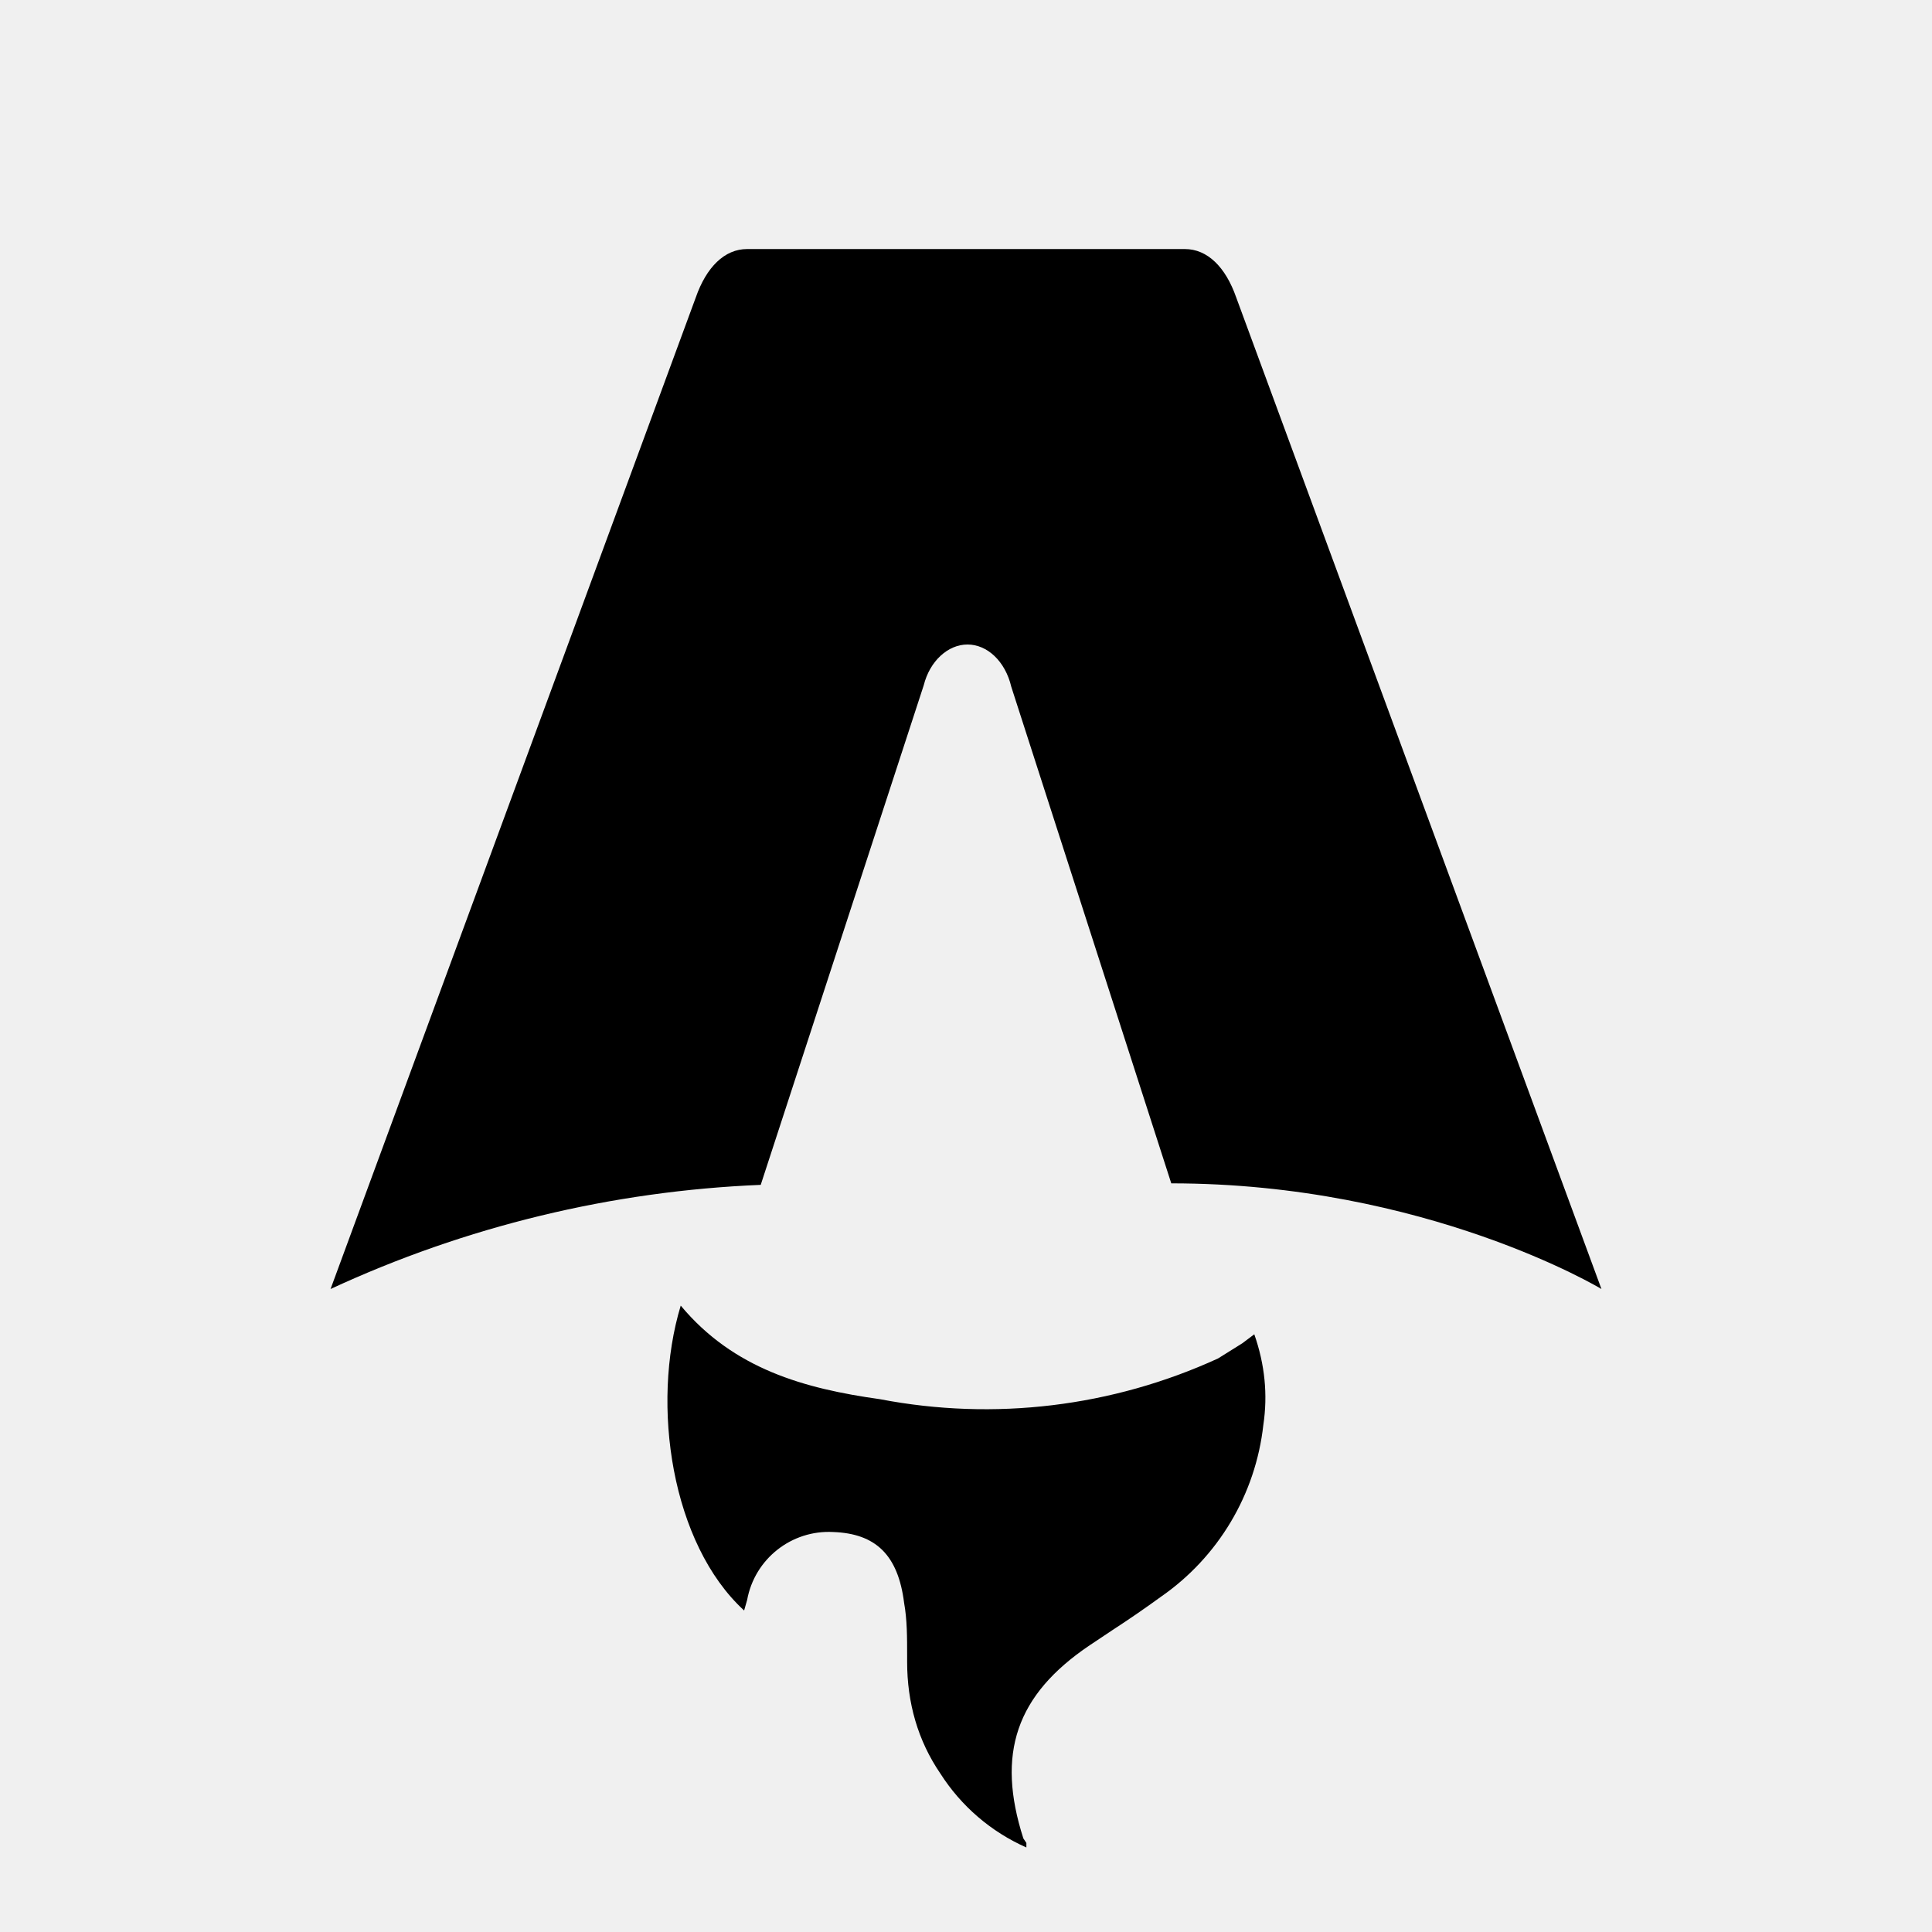
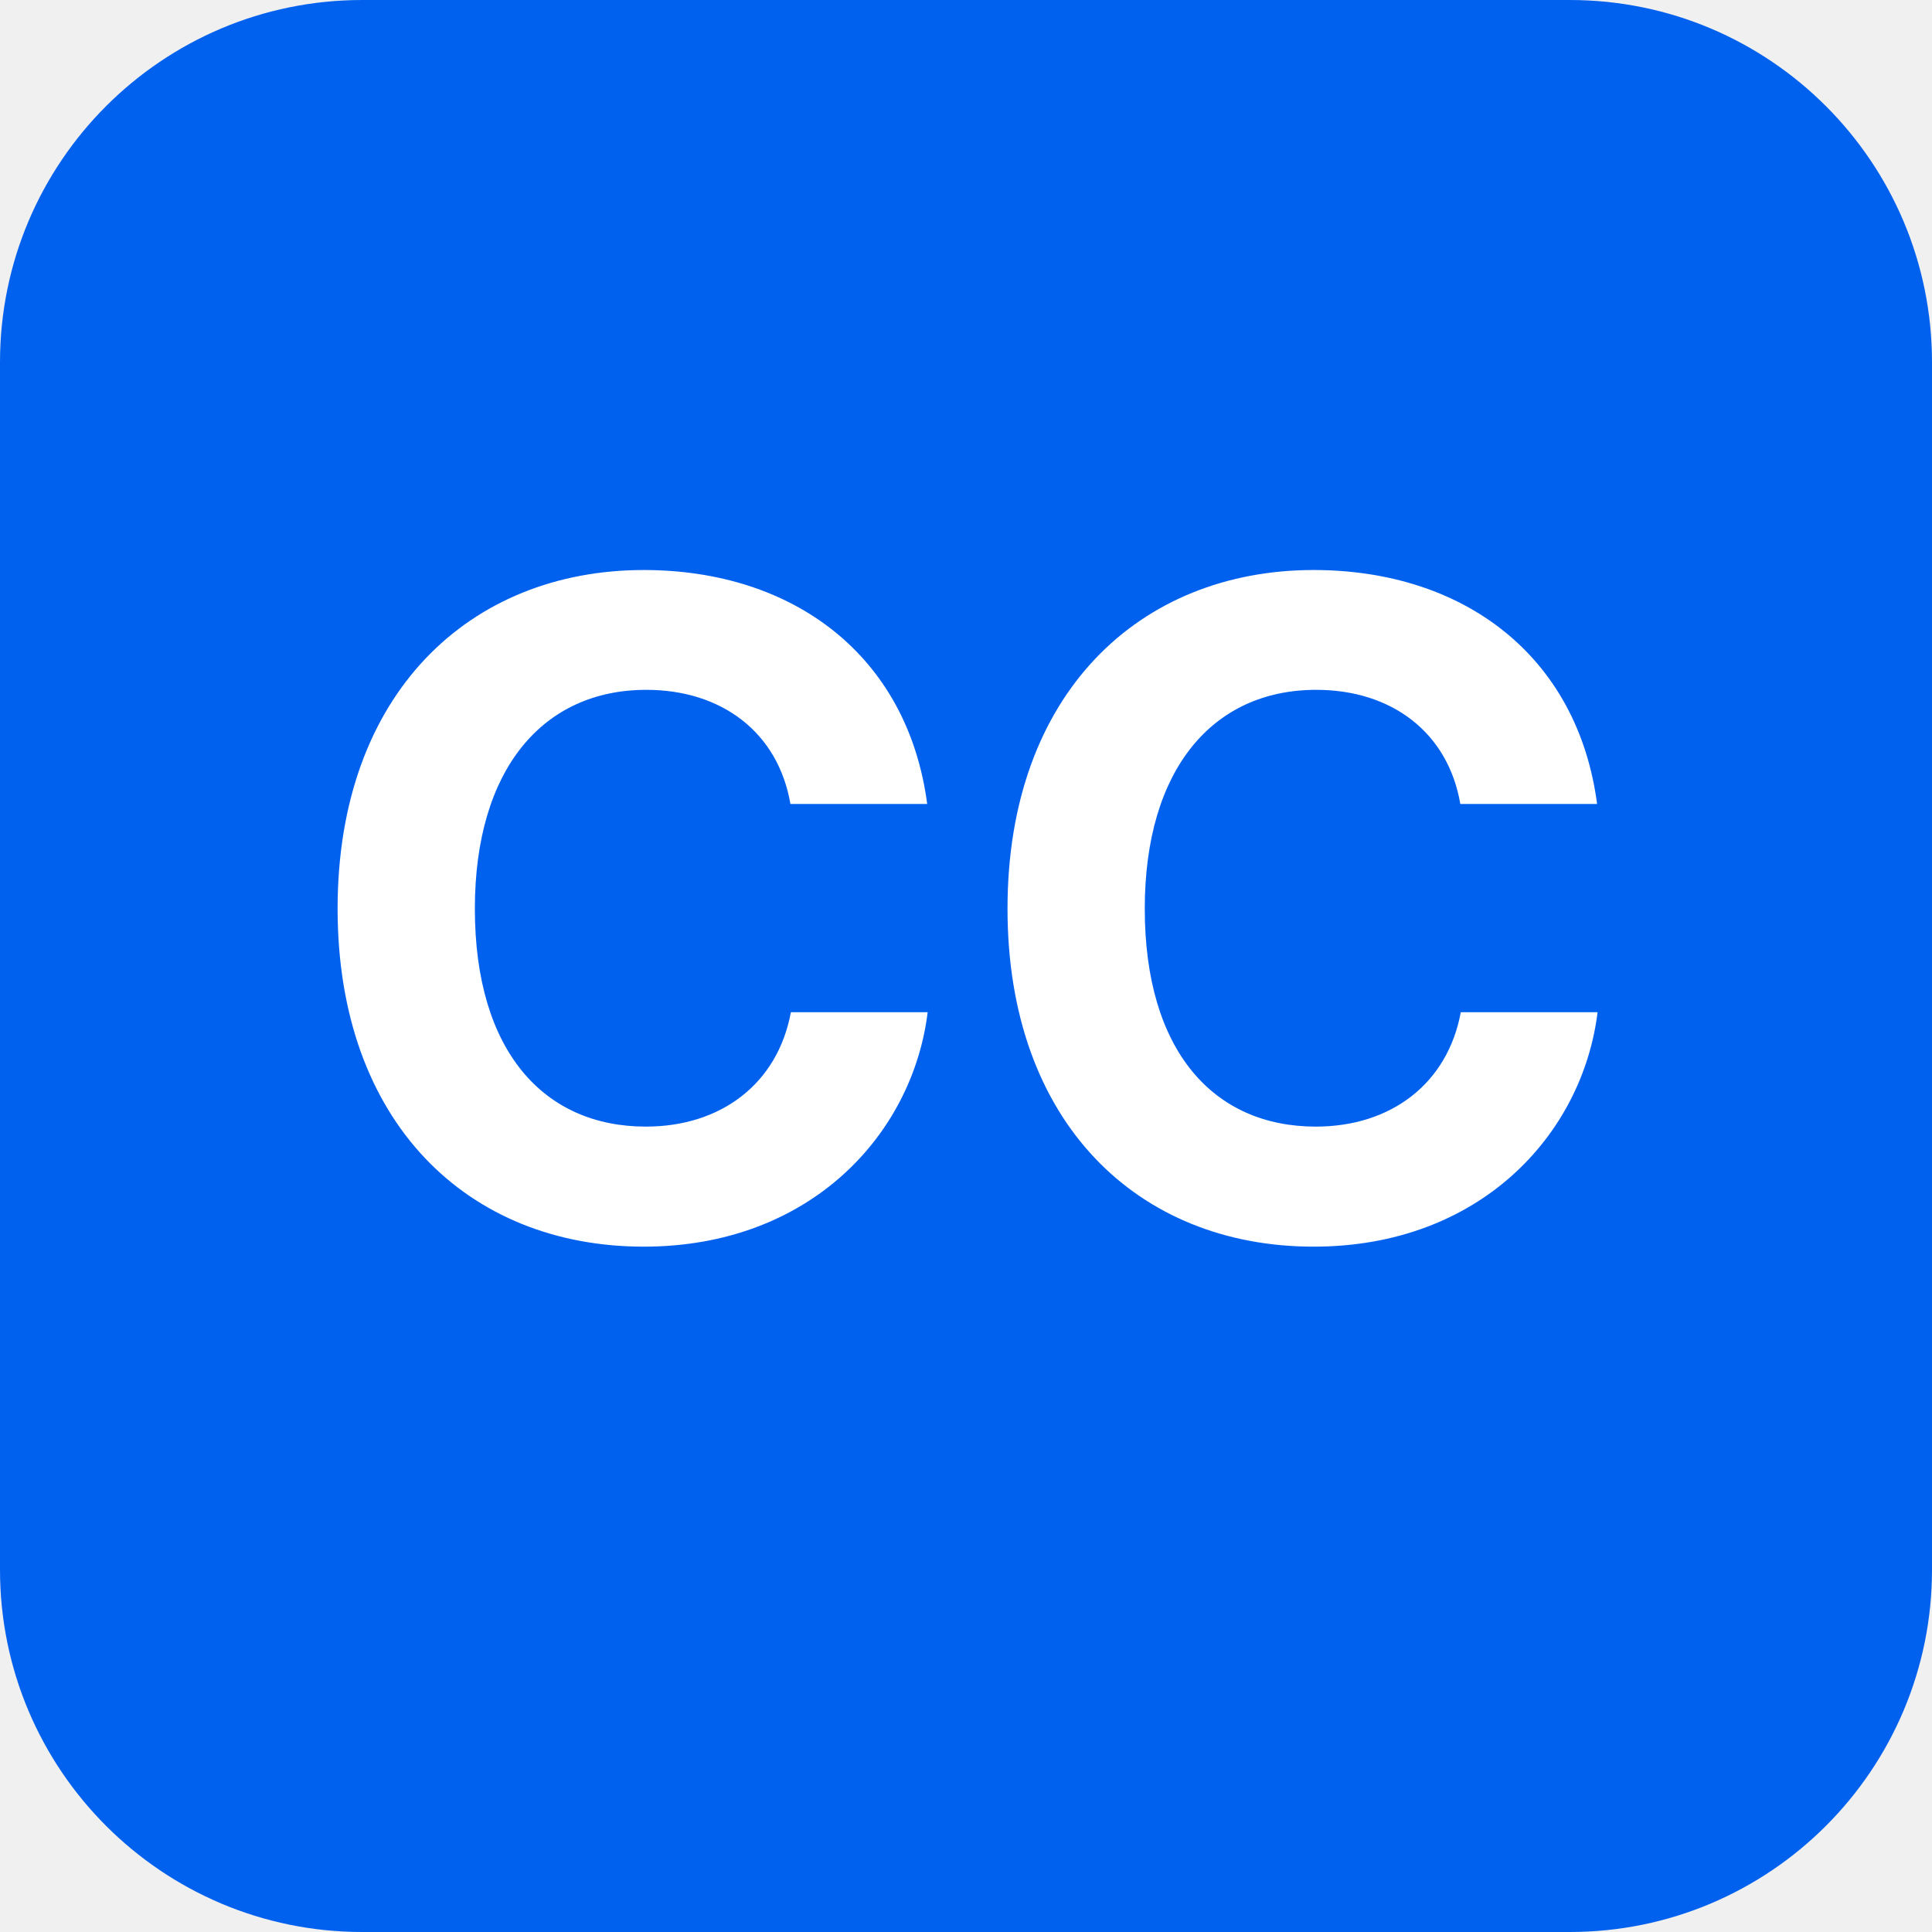
- <svg xmlns="http://www.w3.org/2000/svg" fill="none" viewBox="0 0 128 128">
-   <path d="M50.4 78.5a75.1 75.1 0 0 0-28.5 6.9l24.2-65.7c.7-2 1.9-3.2 3.4-3.2h29c1.5 0 2.7 1.2 3.4 3.2l24.2 65.7s-11.6-7-28.5-7L67 45.5c-.4-1.7-1.6-2.8-2.9-2.8-1.3 0-2.5 1.1-2.9 2.7L50.4 78.5Zm-1.1 28.2Zm-4.2-20.2c-2 6.6-.6 15.8 4.2 20.2a17.5 17.5 0 0 1 .2-.7 5.5 5.5 0 0 1 5.7-4.5c2.8.1 4.3 1.5 4.7 4.7.2 1.1.2 2.3.2 3.5v.4c0 2.7.7 5.2 2.2 7.4a13 13 0 0 0 5.7 4.9v-.3l-.2-.3c-1.8-5.6-.5-9.5 4.4-12.8l1.5-1a73 73 0 0 0 3.2-2.2 16 16 0 0 0 6.8-11.4c.3-2 .1-4-.6-6l-.8.6-1.6 1a37 37 0 0 1-22.4 2.7c-5-.7-9.7-2-13.2-6.2Z" />
-   <style>
-         path { fill: #000; }
-         @media (prefers-color-scheme: dark) {
-             path { fill: #FFF; }
-         }
-     </style>
+ <svg xmlns="http://www.w3.org/2000/svg" viewBox="0 0 128 128">
+   <rect width="128" height="128" rx="24" fill="#0161EF" />
+   <text x="64" y="82" font-family="system-ui, -apple-system, sans-serif" font-size="60" font-weight="700" fill="white" text-anchor="middle">CC</text>
</svg>
